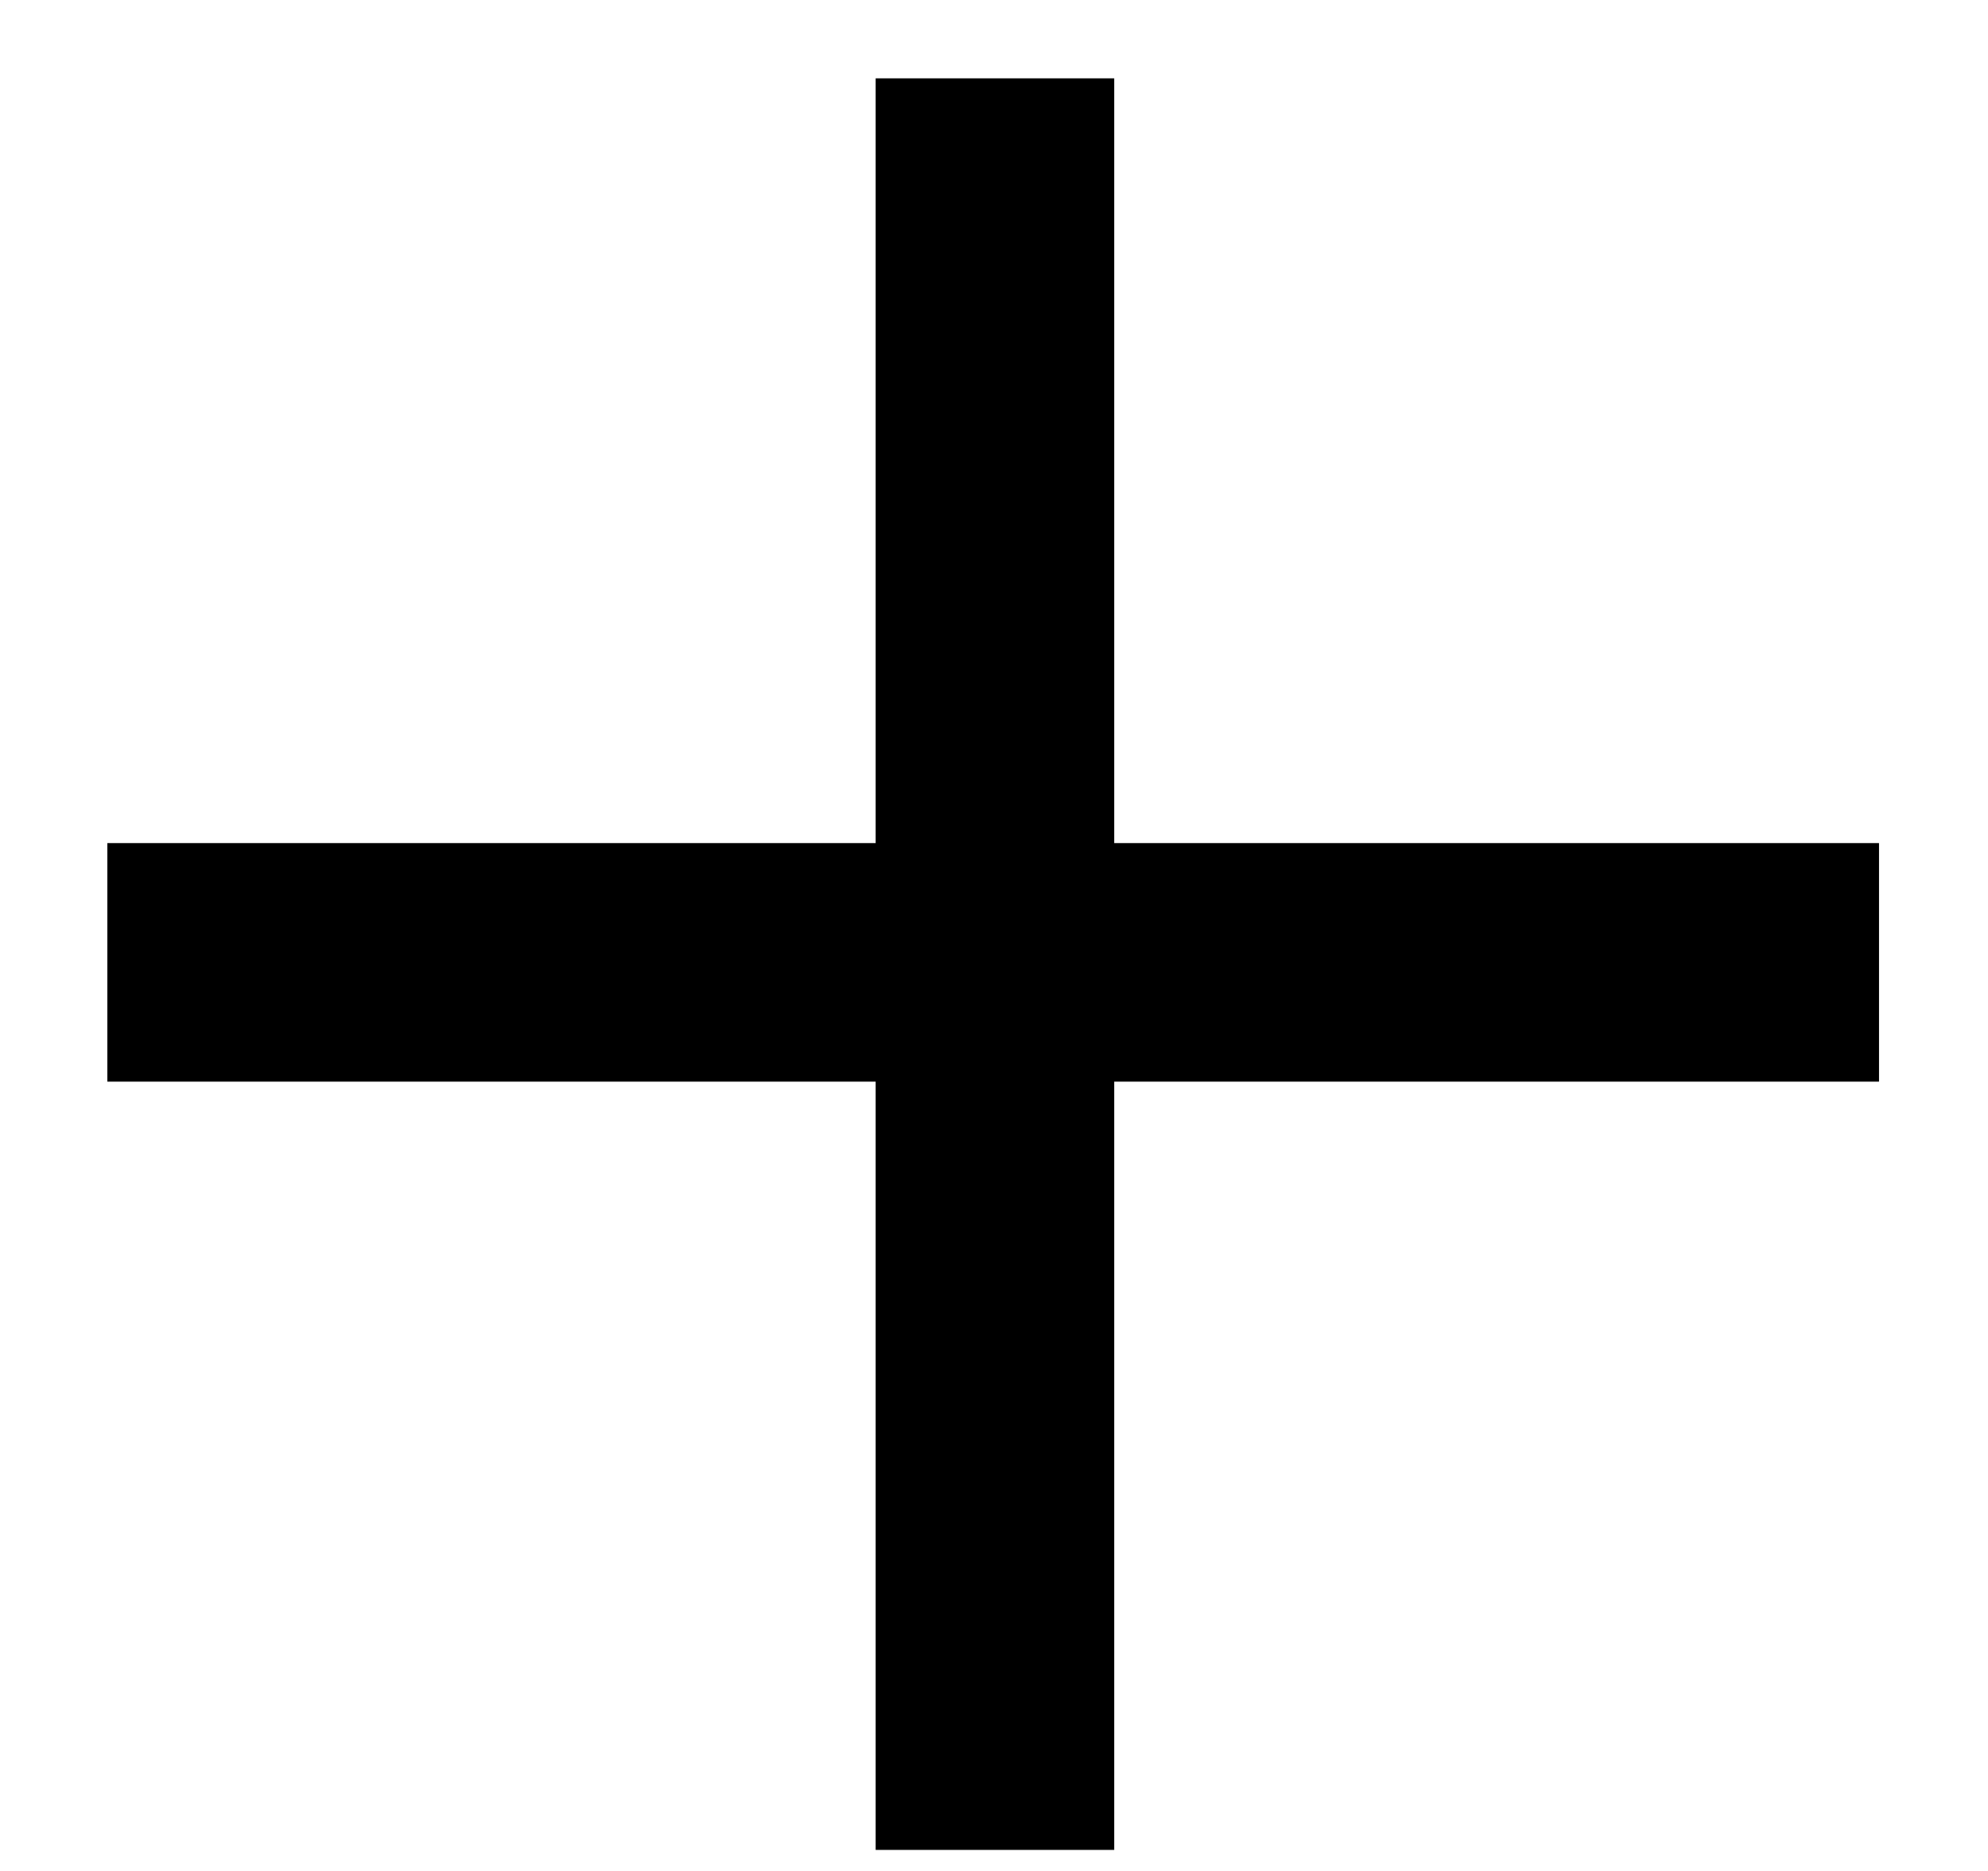
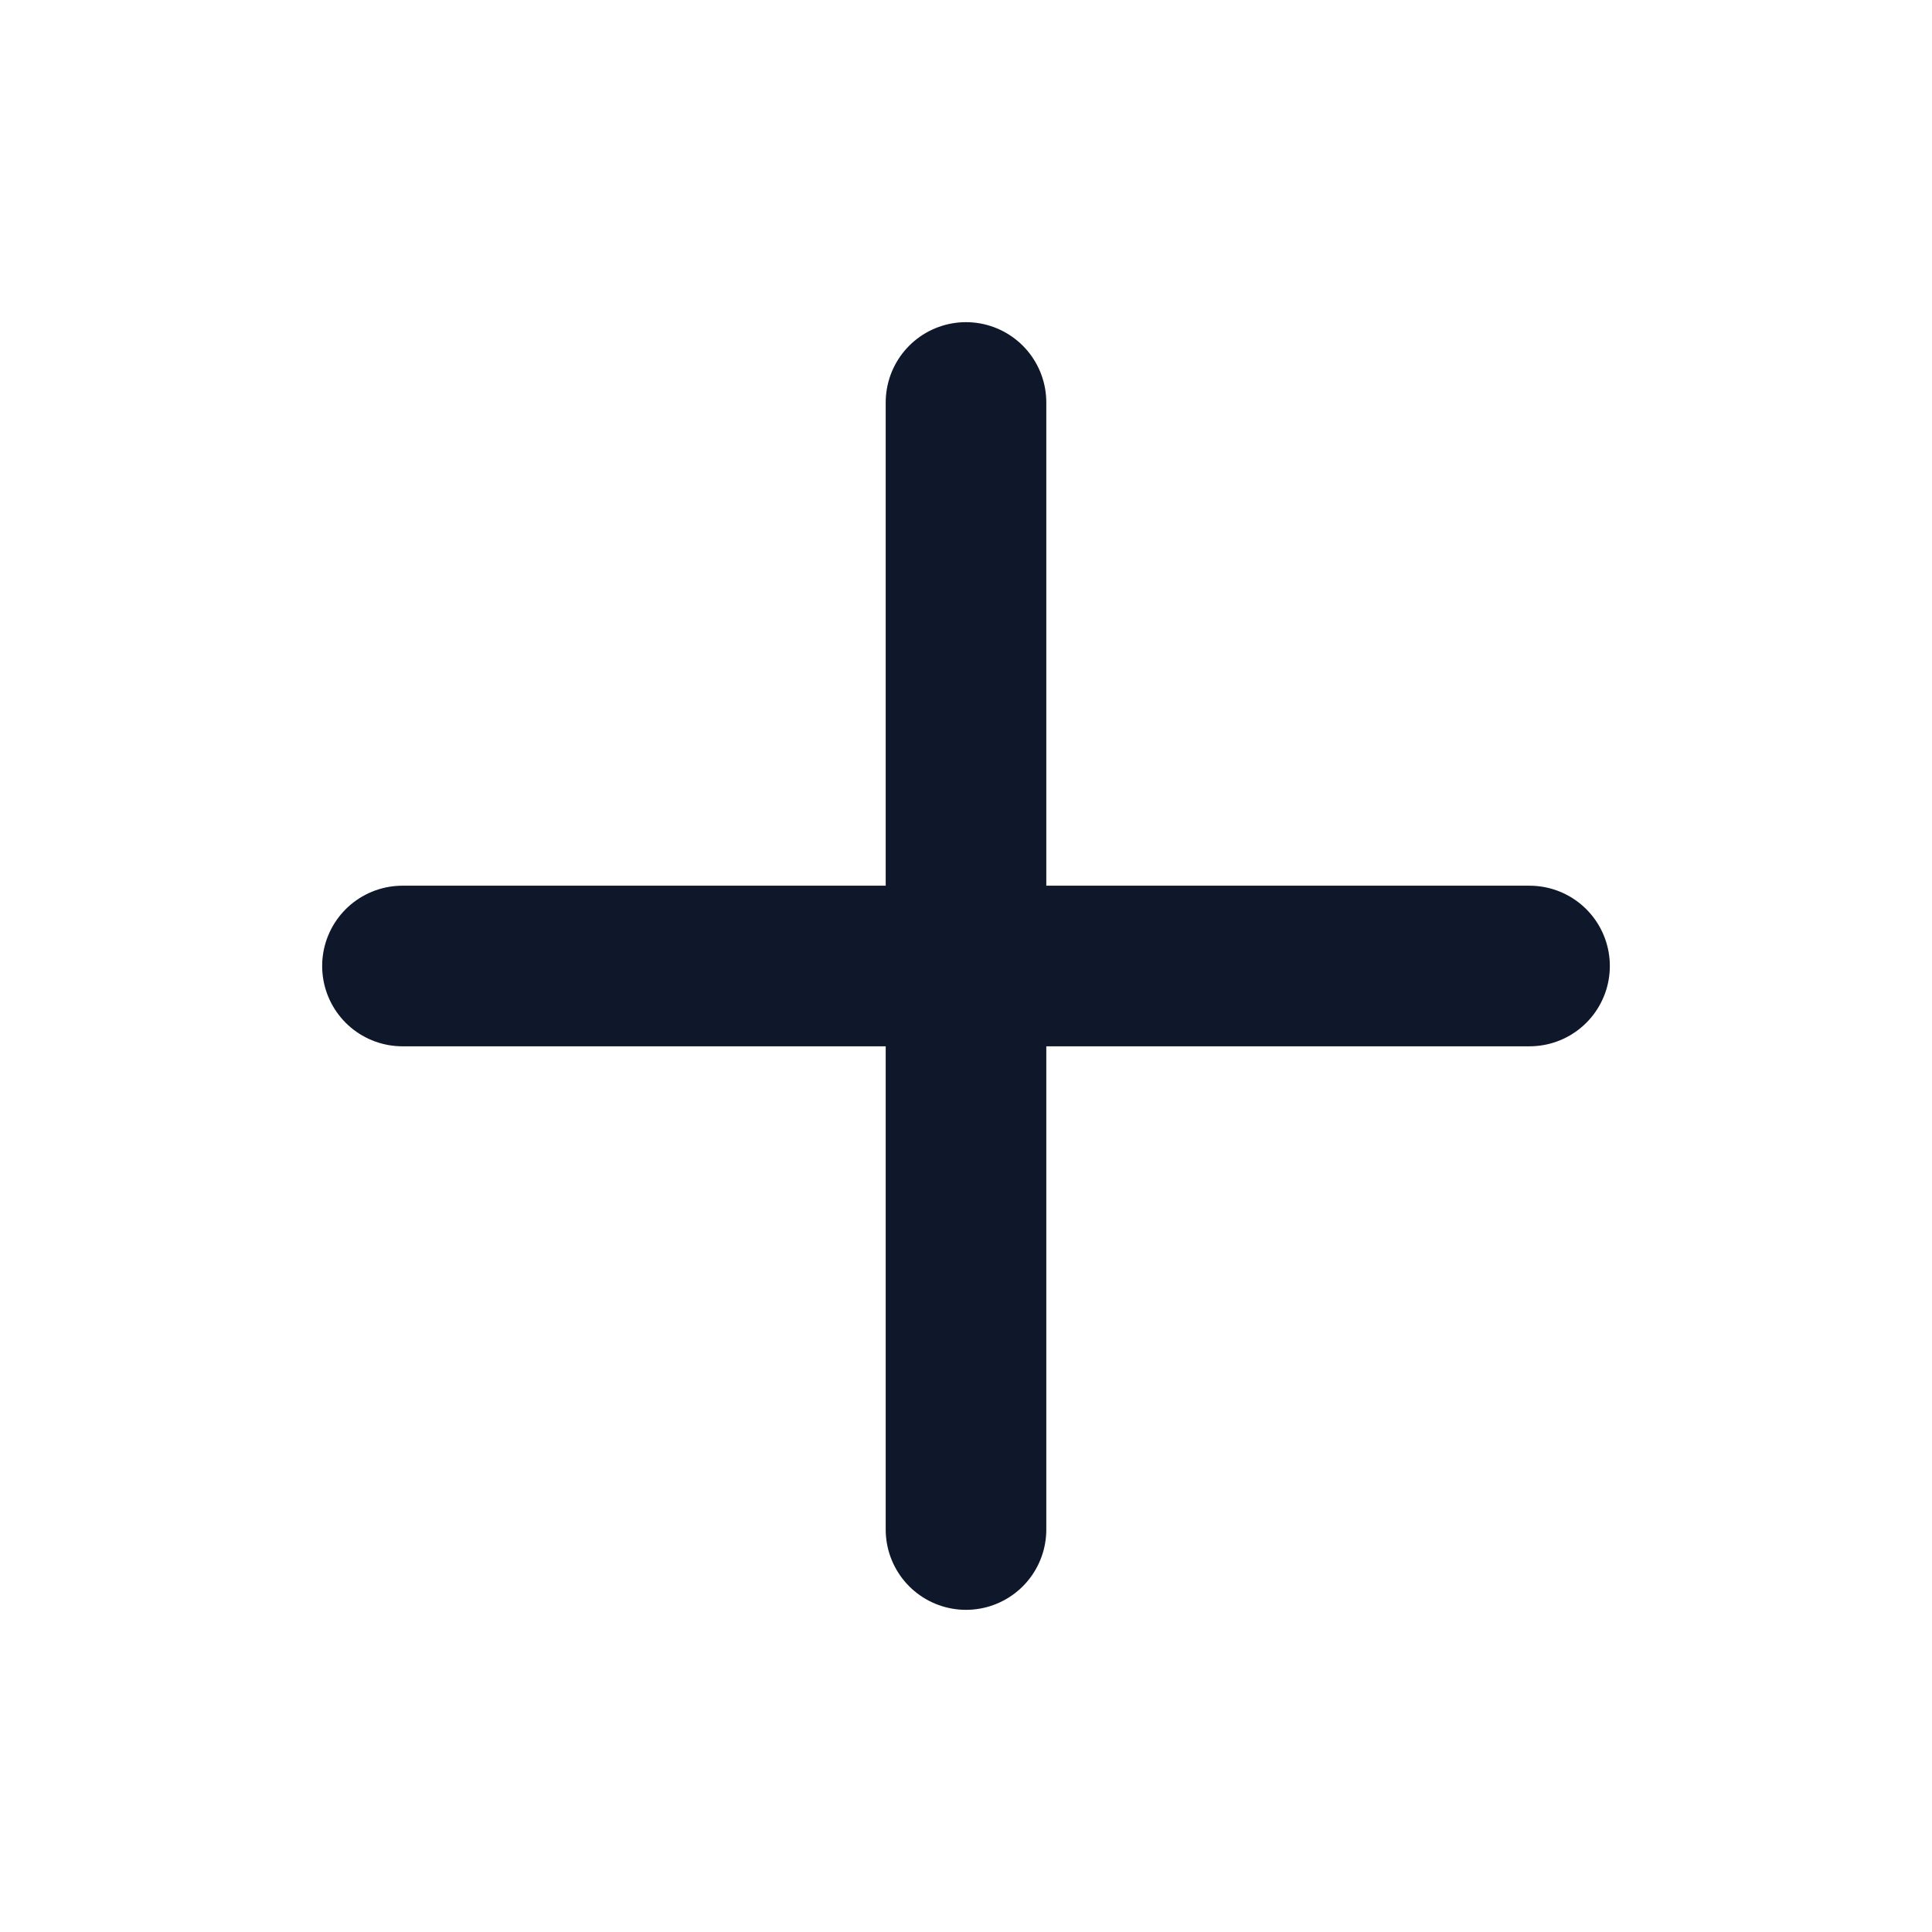
- <svg xmlns="http://www.w3.org/2000/svg" width="17" height="16" viewBox="0 0 17 16" fill="none">
-   <path d="M7.488 0.67H9.528V7.21H16.068V9.25H9.528V15.82H7.488V9.25H0.918V7.21H7.488V0.67Z" fill="black" />
+ <svg xmlns="http://www.w3.org/2000/svg" width="16" height="16" viewBox="0 0 16 16" fill="none">
+   <path d="M8 3.333V12.667" stroke="#0F172A" stroke-width="1.33" stroke-linecap="round" stroke-linejoin="round" />
+   <path d="M3.333 8H12.667" stroke="#0F172A" stroke-width="1.33" stroke-linecap="round" stroke-linejoin="round" />
</svg>
